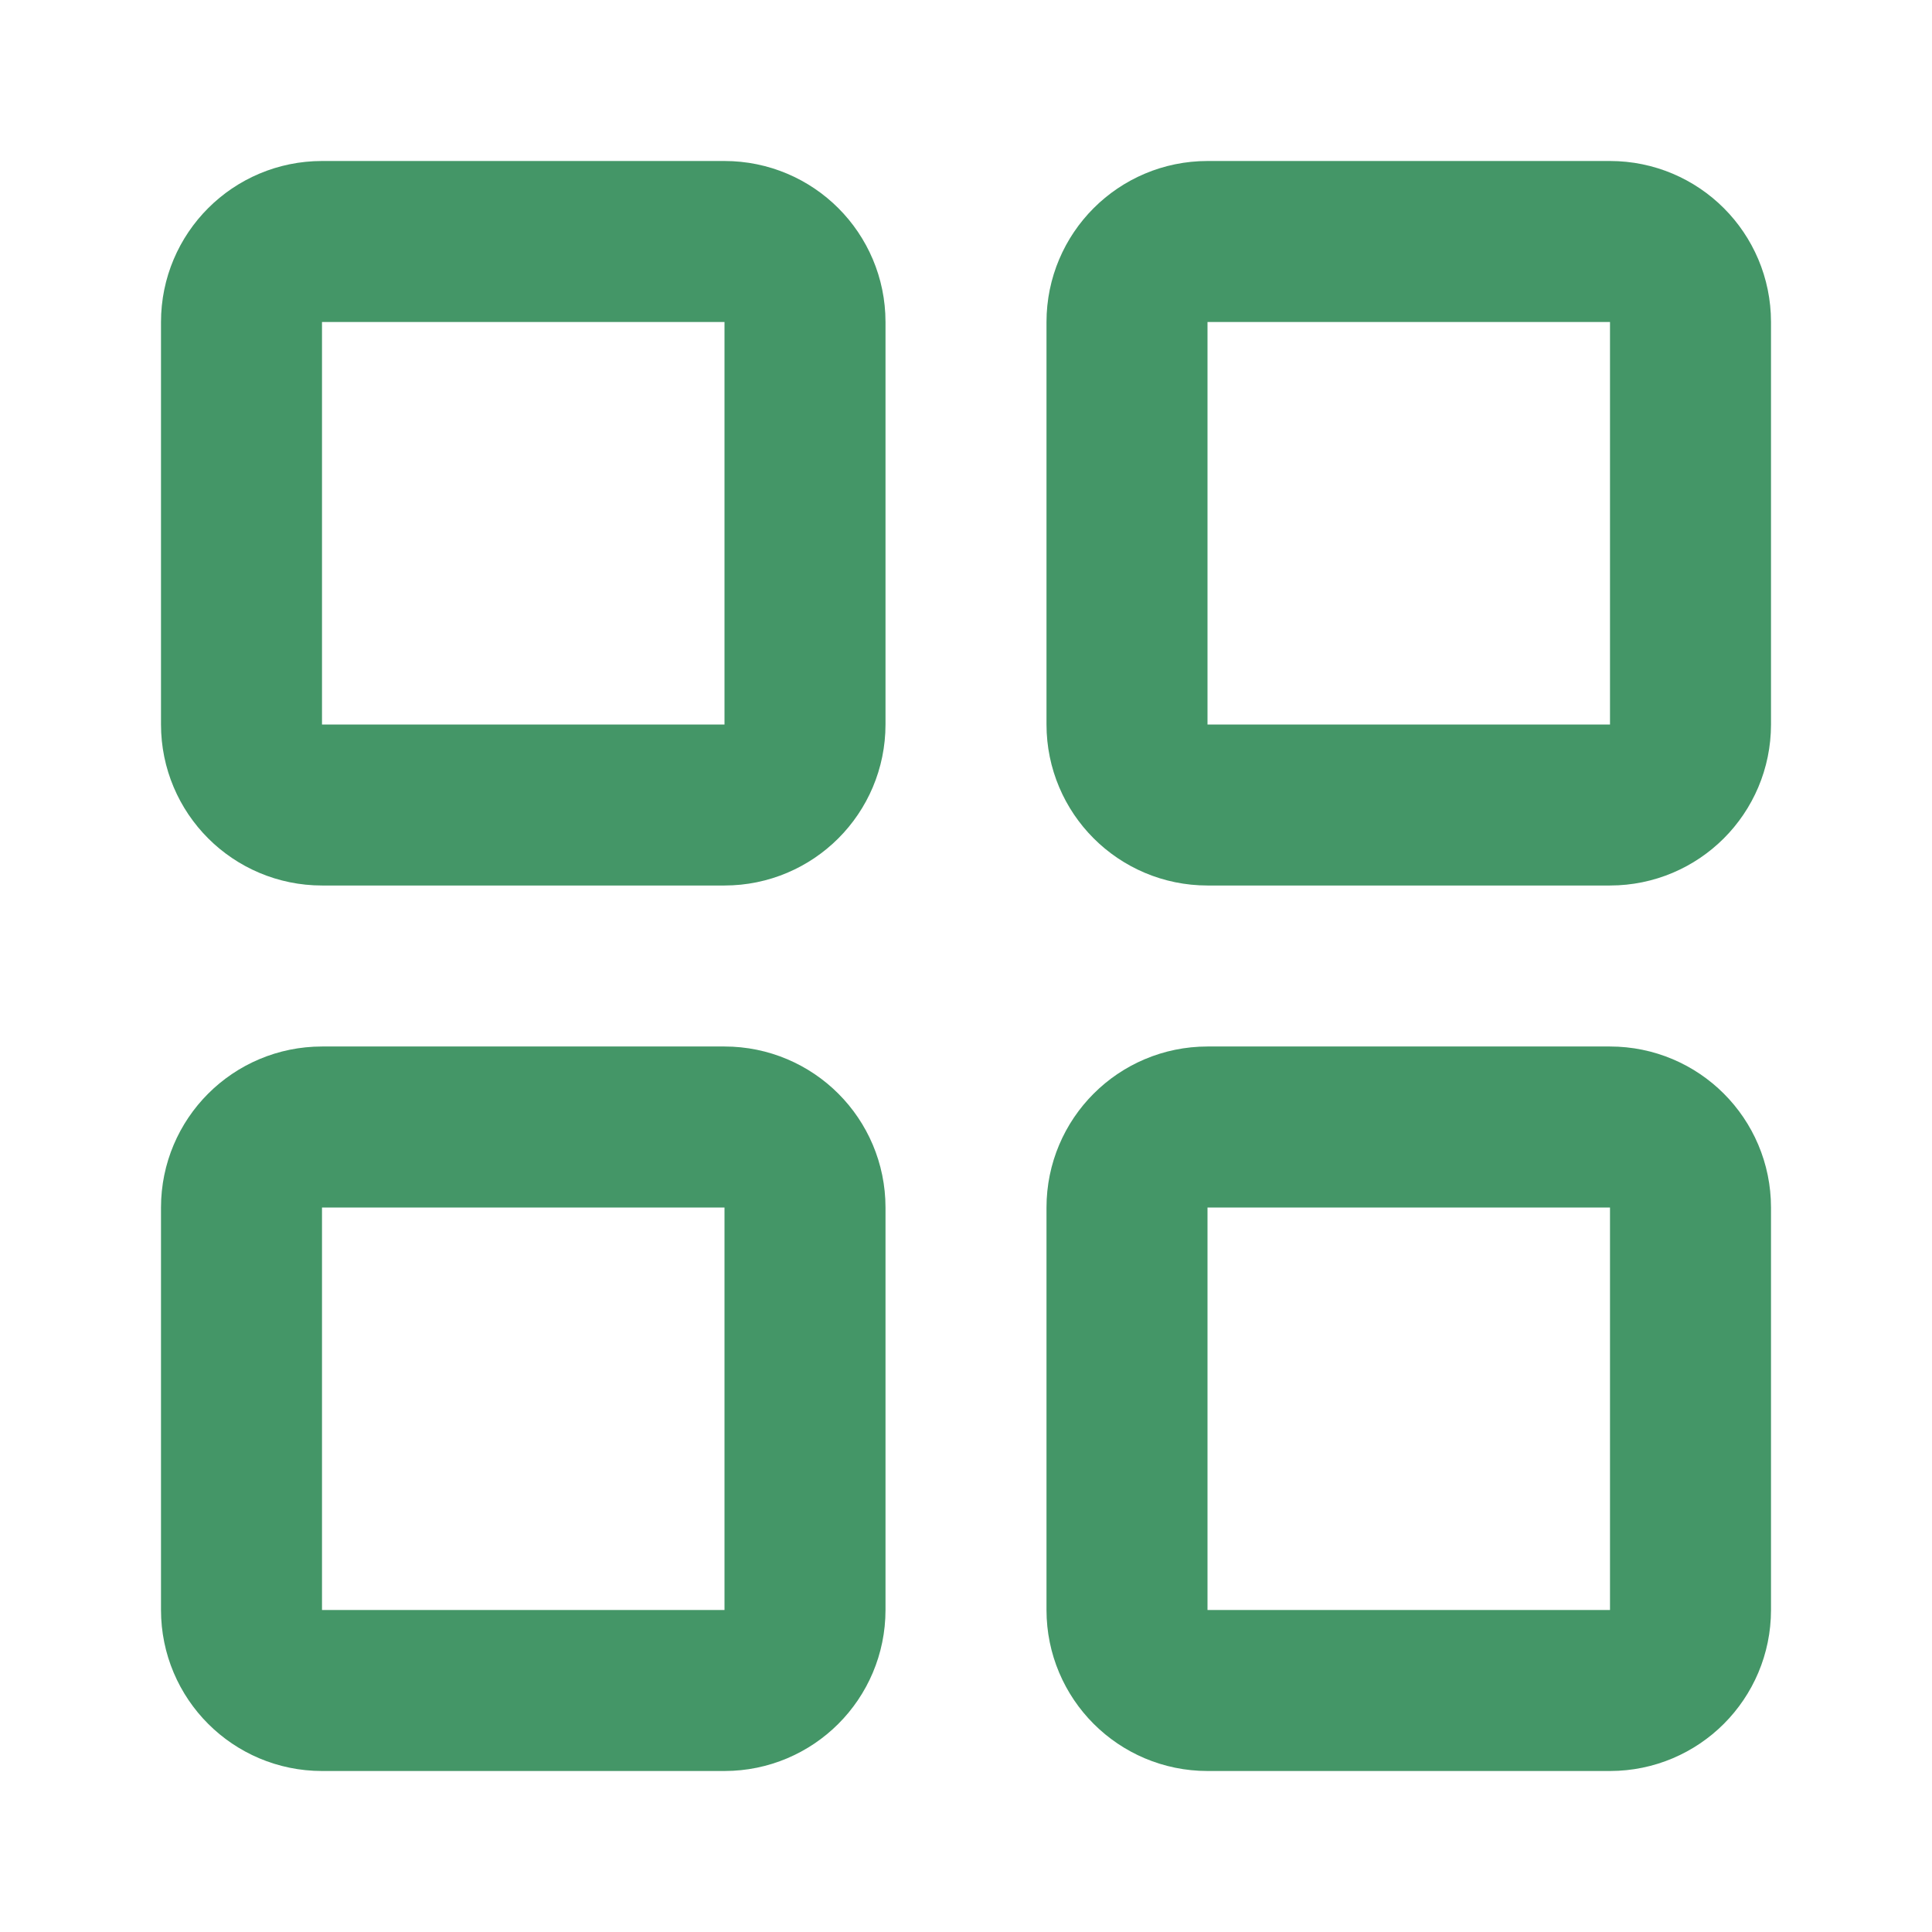
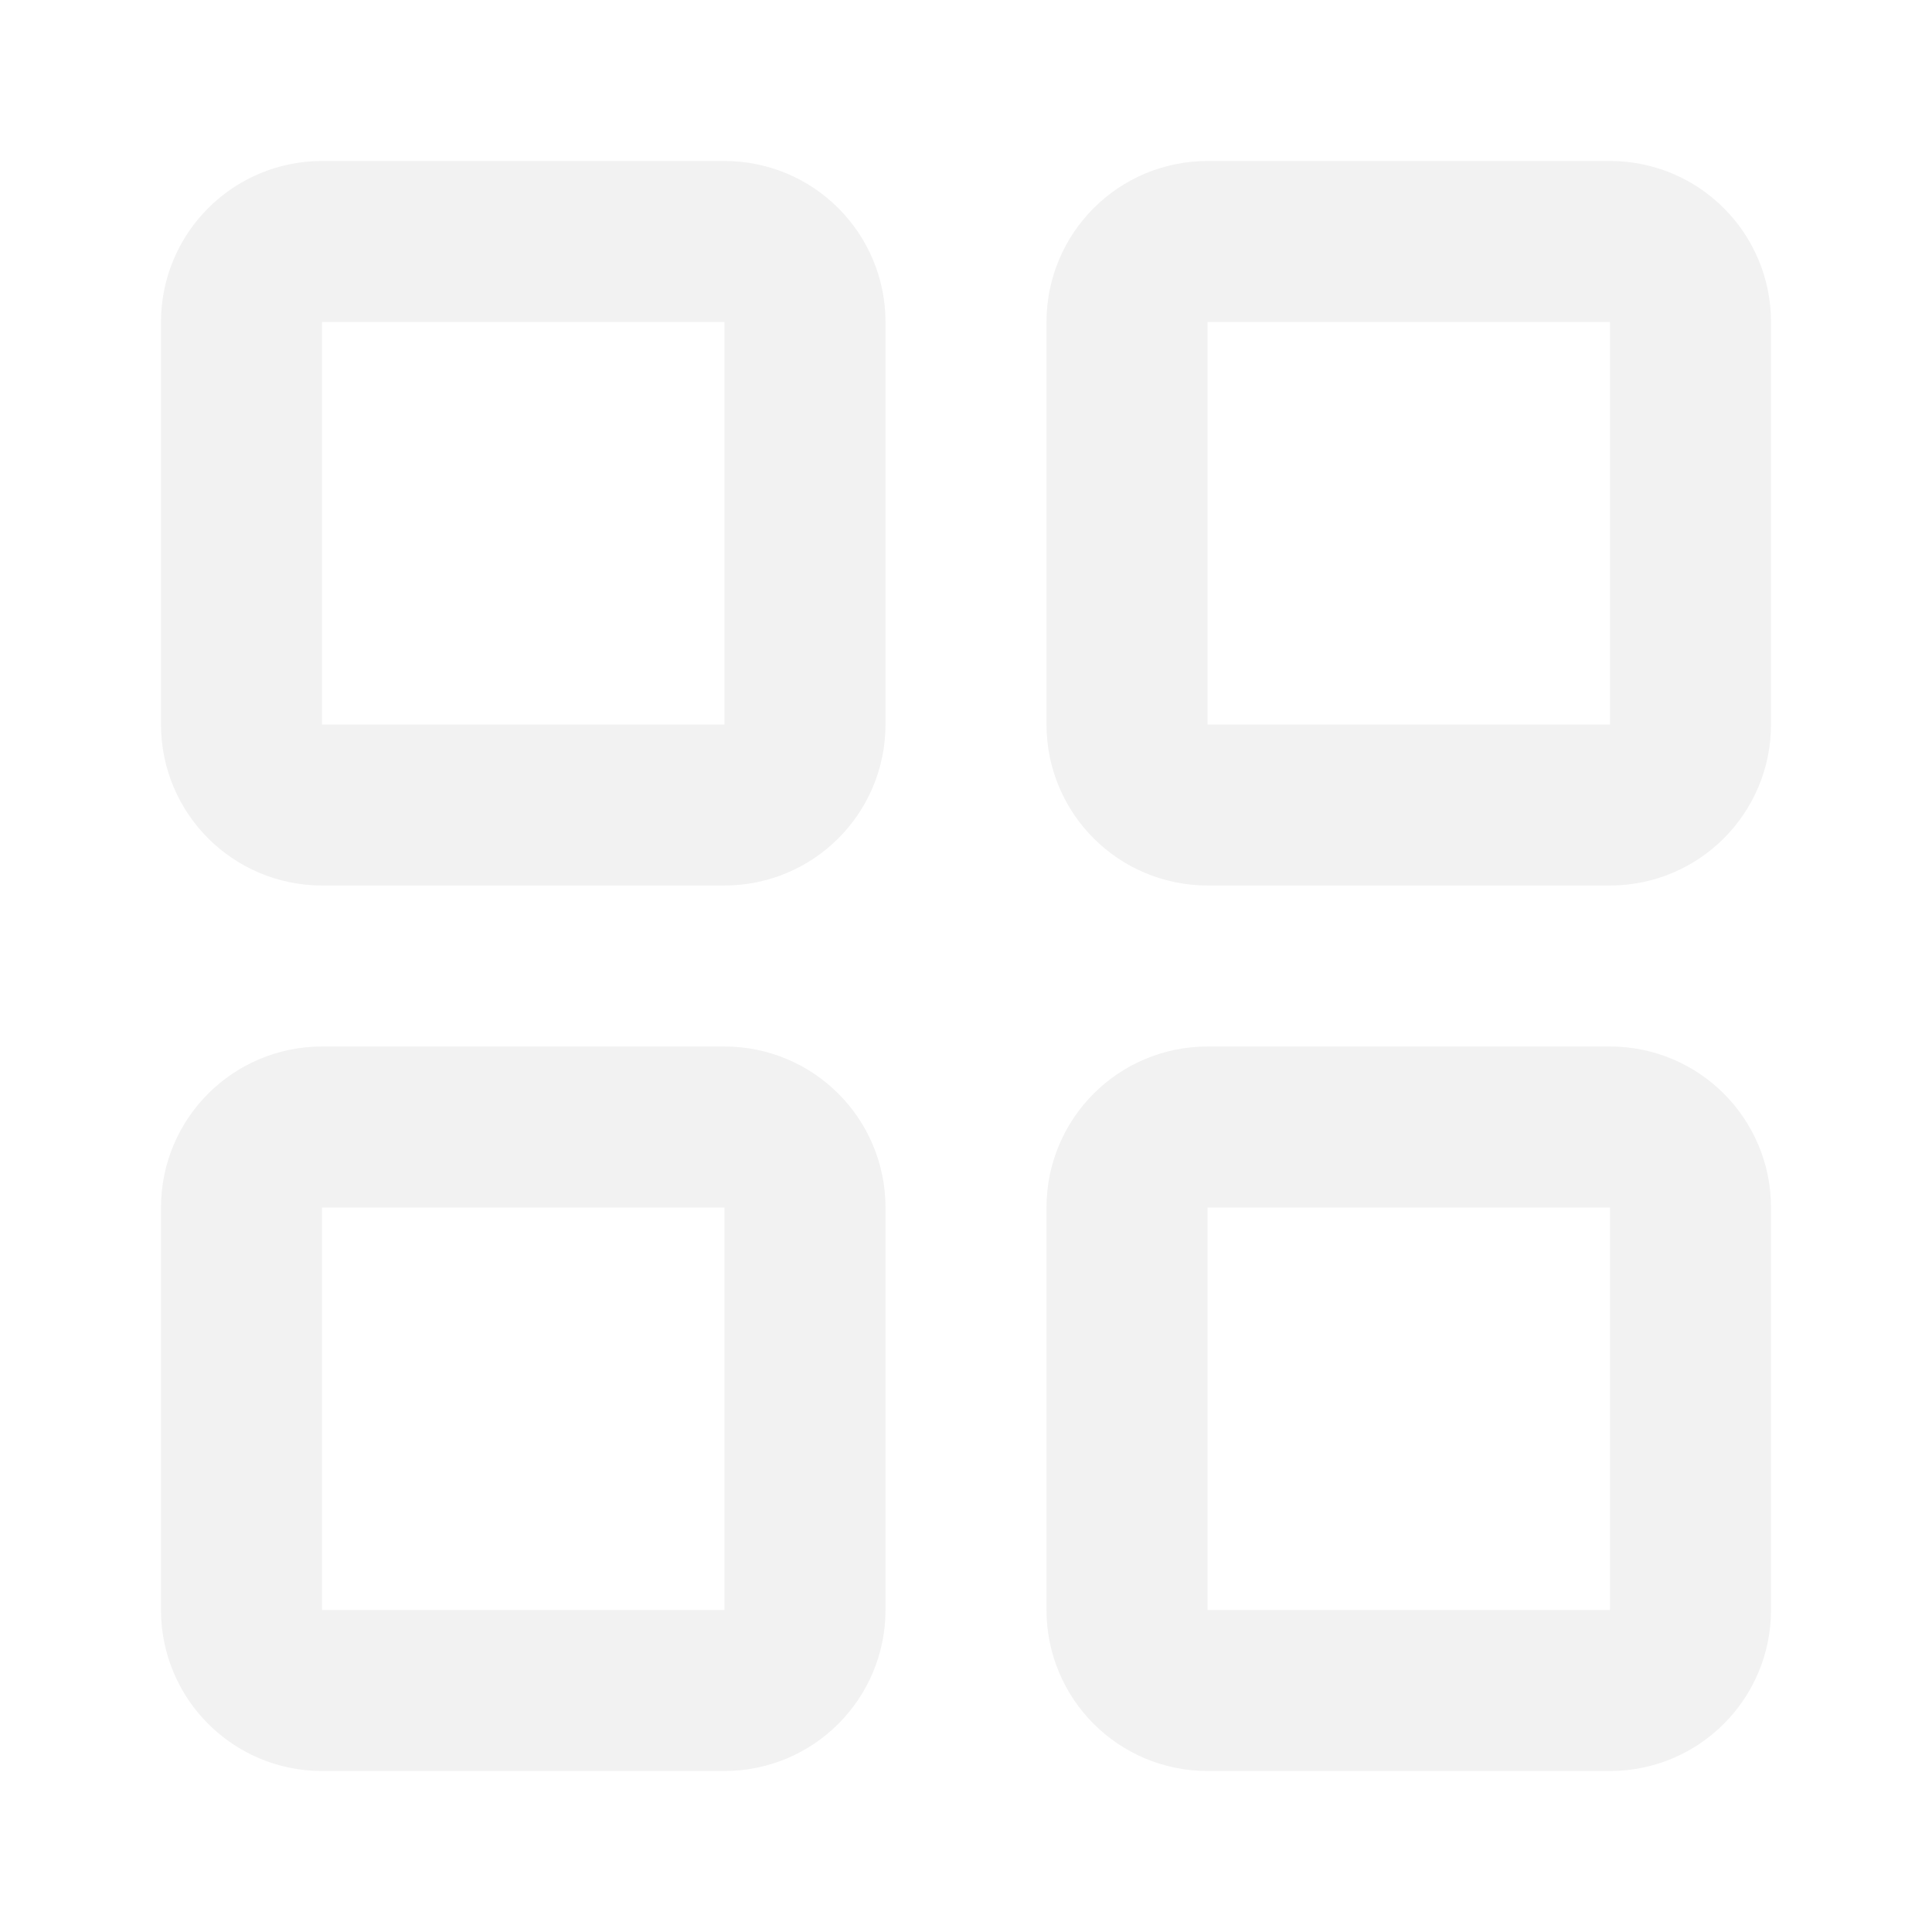
- <svg xmlns="http://www.w3.org/2000/svg" width="24" height="24" viewBox="0 0 24 24" fill="none" stroke="#449667" stroke-width="2" stroke-linecap="round" stroke-linejoin="round">
+ <svg xmlns="http://www.w3.org/2000/svg" width="24" height="24" fill="none" stroke="#f2f2f2" stroke-linecap="round" stroke-linejoin="round" stroke-width="2" viewBox="0 0 24 24">
  <rect width="7" height="7" x="3" y="3" rx="1" />
  <rect width="7" height="7" x="14" y="3" rx="1" />
  <rect width="7" height="7" x="14" y="14" rx="1" />
  <rect width="7" height="7" x="3" y="14" rx="1" />
</svg>
